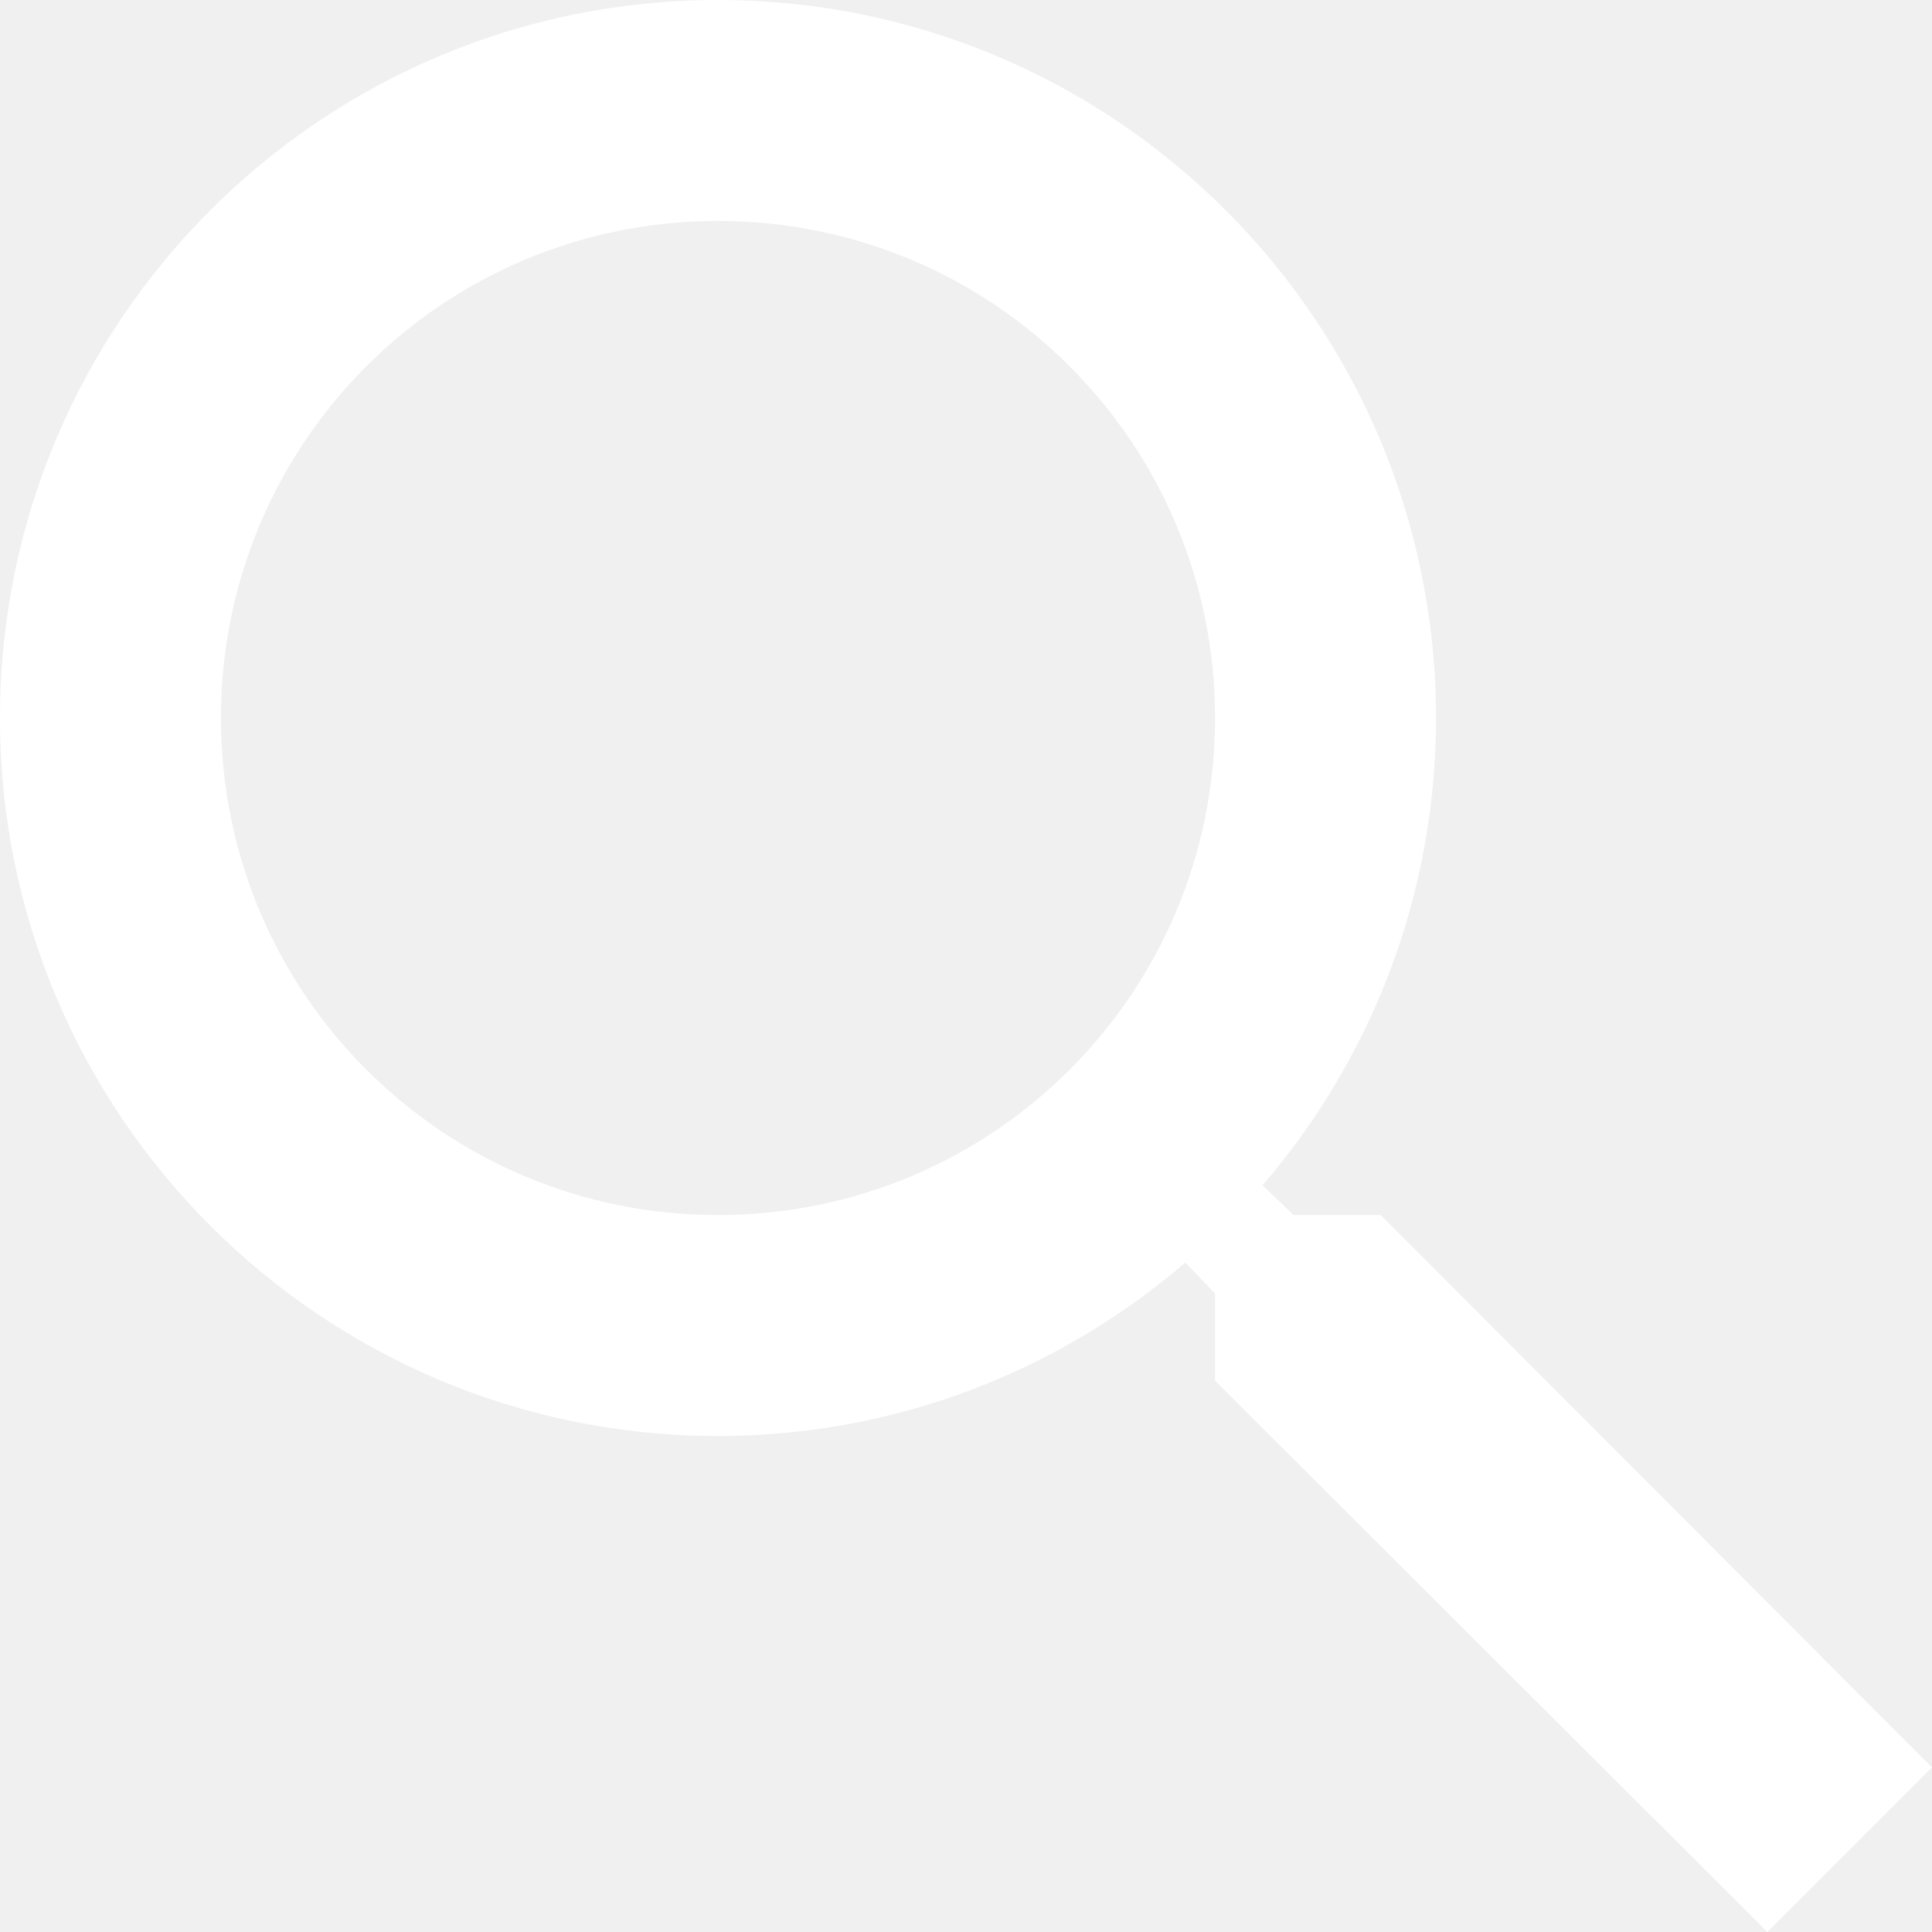
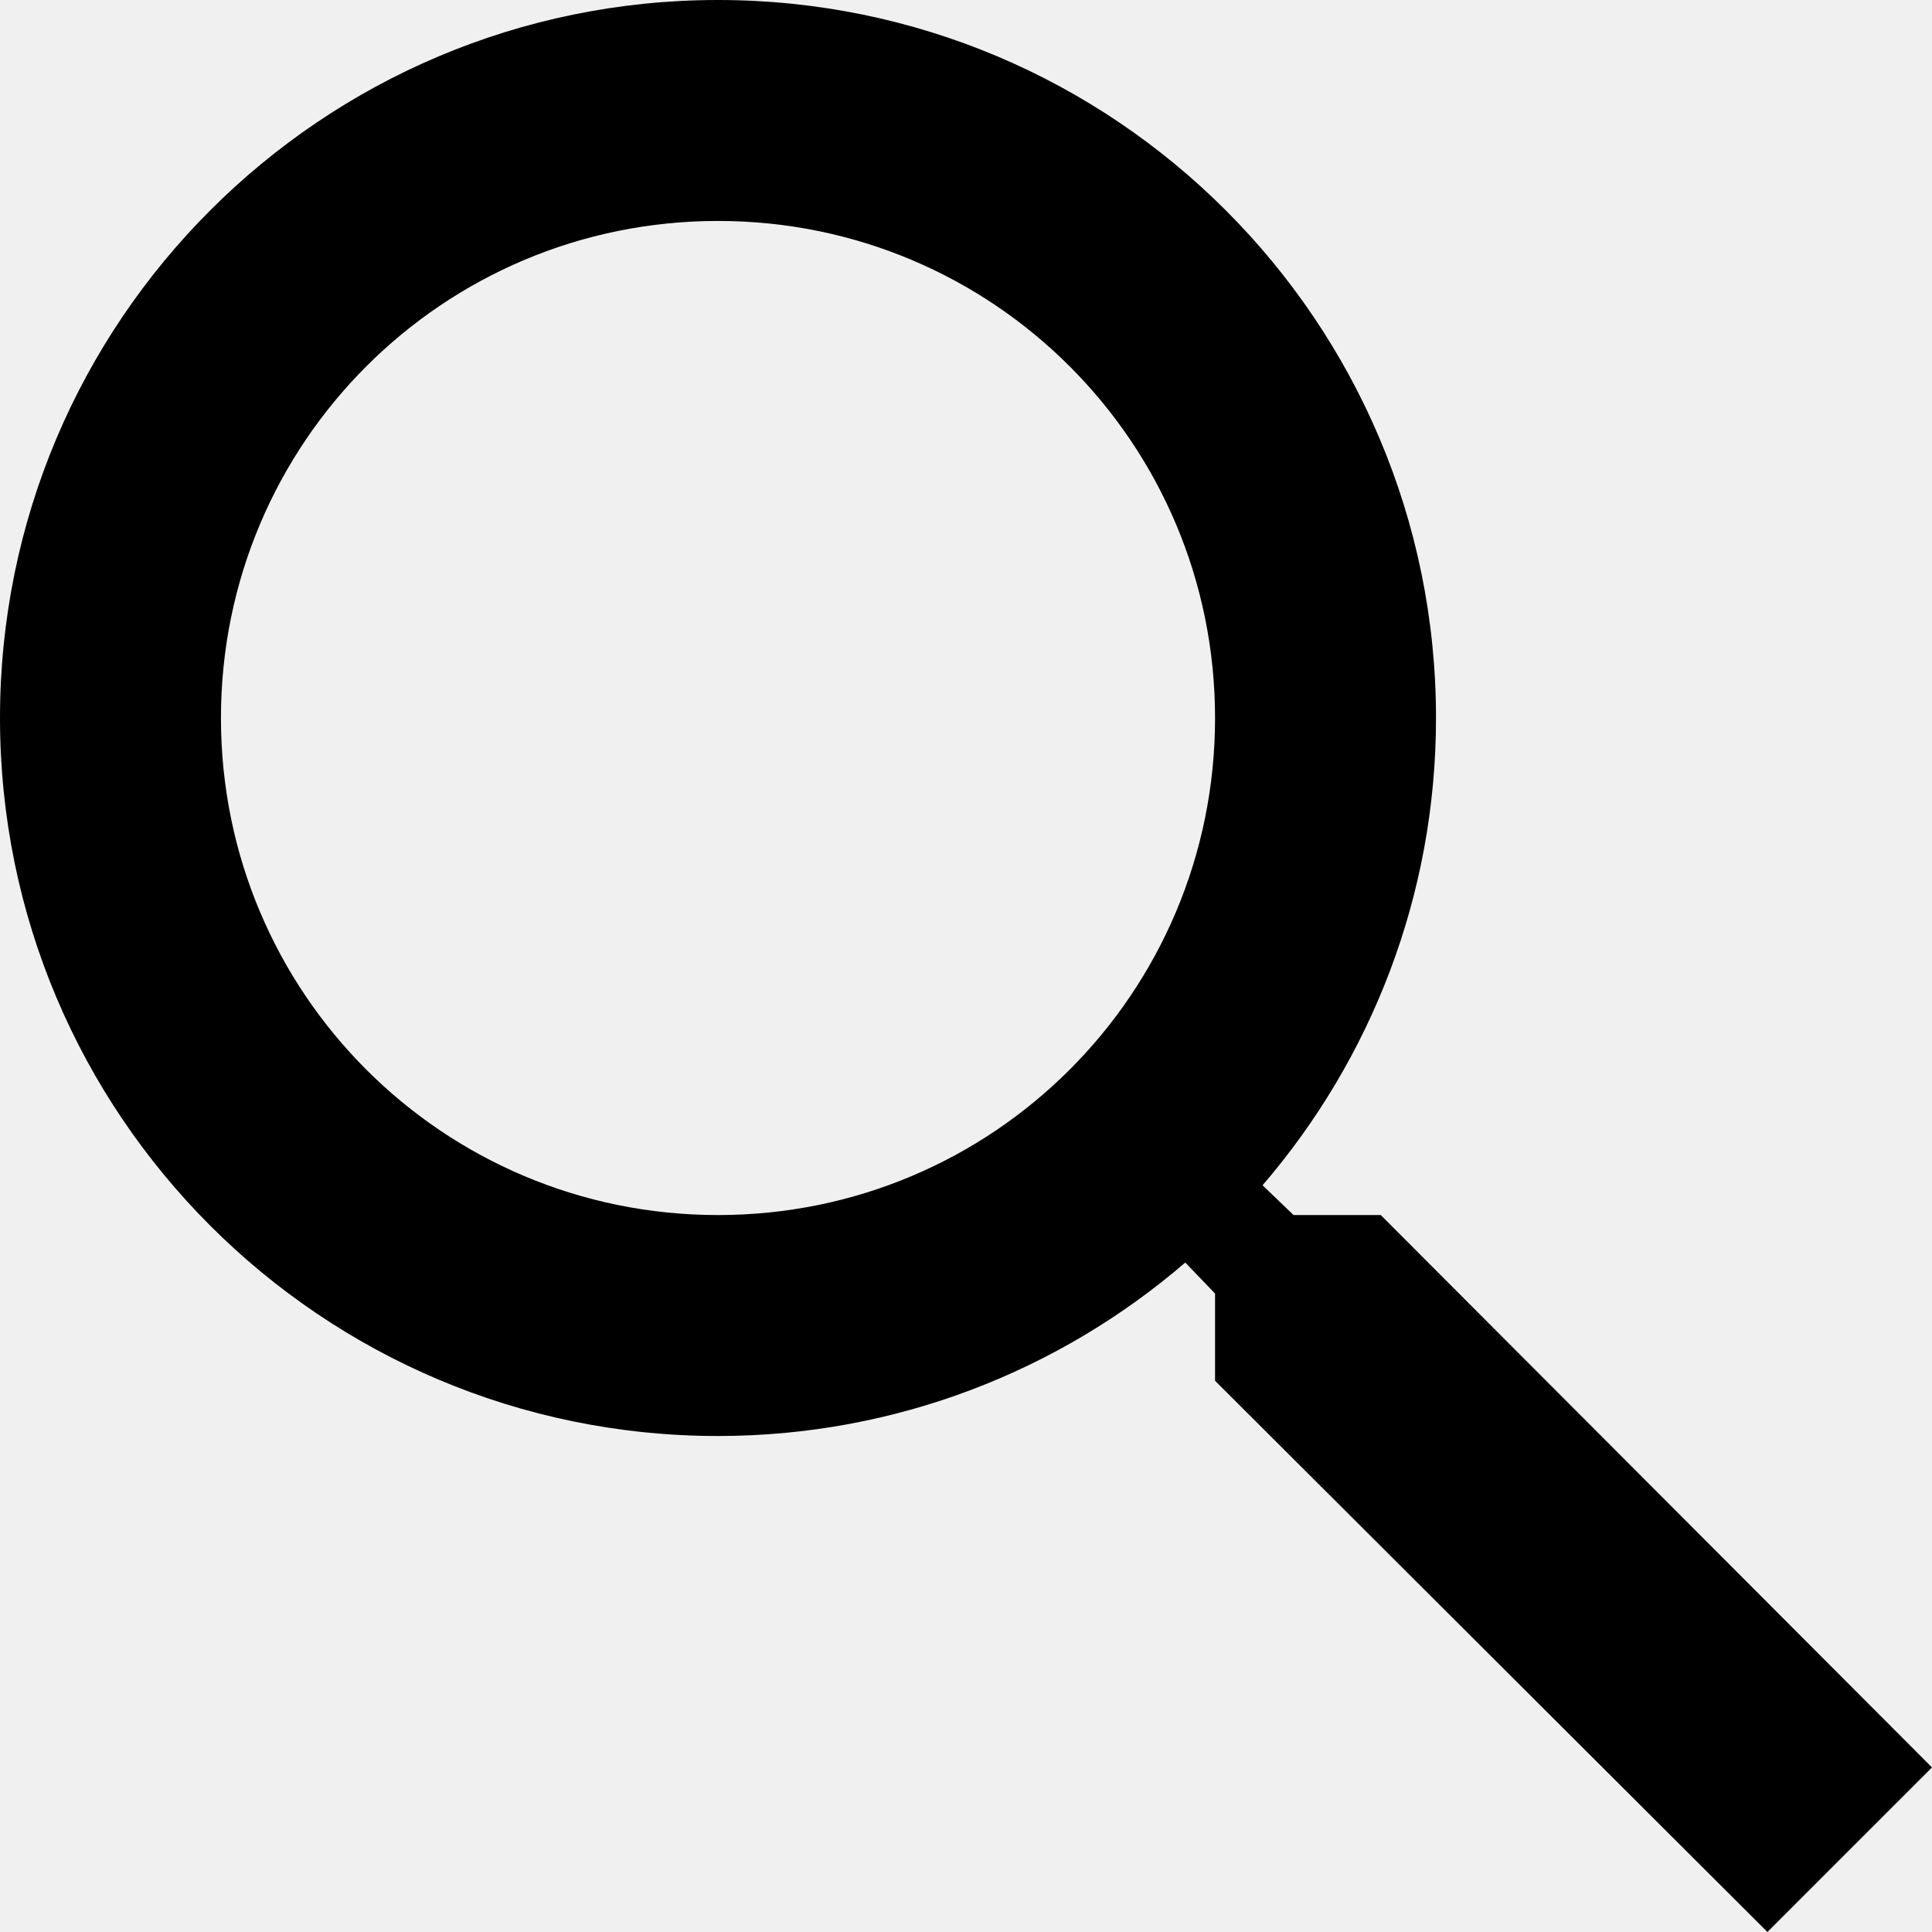
- <svg xmlns="http://www.w3.org/2000/svg" width="22" height="22" viewBox="0 0 22 22" fill="none">
-   <path d="M15.723 13.836H14.73L14.377 13.497C15.61 12.063 16.352 10.201 16.352 8.176C16.352 3.66 12.692 0 8.176 0C3.66 0 0 3.66 0 8.176C0 12.692 3.66 16.352 8.176 16.352C10.201 16.352 12.063 15.61 13.497 14.377L13.836 14.73V15.723L20.126 22L22 20.126L15.723 13.836ZM8.176 13.836C5.044 13.836 2.516 11.308 2.516 8.176C2.516 5.044 5.044 2.516 8.176 2.516C11.308 2.516 13.836 5.044 13.836 8.176C13.836 11.308 11.308 13.836 8.176 13.836Z" fill="white" />
+ <svg xmlns="http://www.w3.org/2000/svg" width="22" height="22" viewBox="0 0 22 22" fill="none" version="1.1" id="svg44">
+   <defs id="defs48" />
+   <path d="M15.723 13.836H14.73L14.377 13.497C15.61 12.063 16.352 10.201 16.352 8.176C16.352 3.66 12.692 0 8.176 0C3.66 0 0 3.66 0 8.176C0 12.692 3.66 16.352 8.176 16.352C10.201 16.352 12.063 15.61 13.497 14.377L13.836 14.73V15.723L20.126 22L22 20.126L15.723 13.836ZM8.176 13.836C5.044 13.836 2.516 11.308 2.516 8.176C2.516 5.044 5.044 2.516 8.176 2.516C11.308 2.516 13.836 5.044 13.836 8.176C13.836 11.308 11.308 13.836 8.176 13.836Z" fill="white" id="path42" style="fill:#000000" />
</svg>
